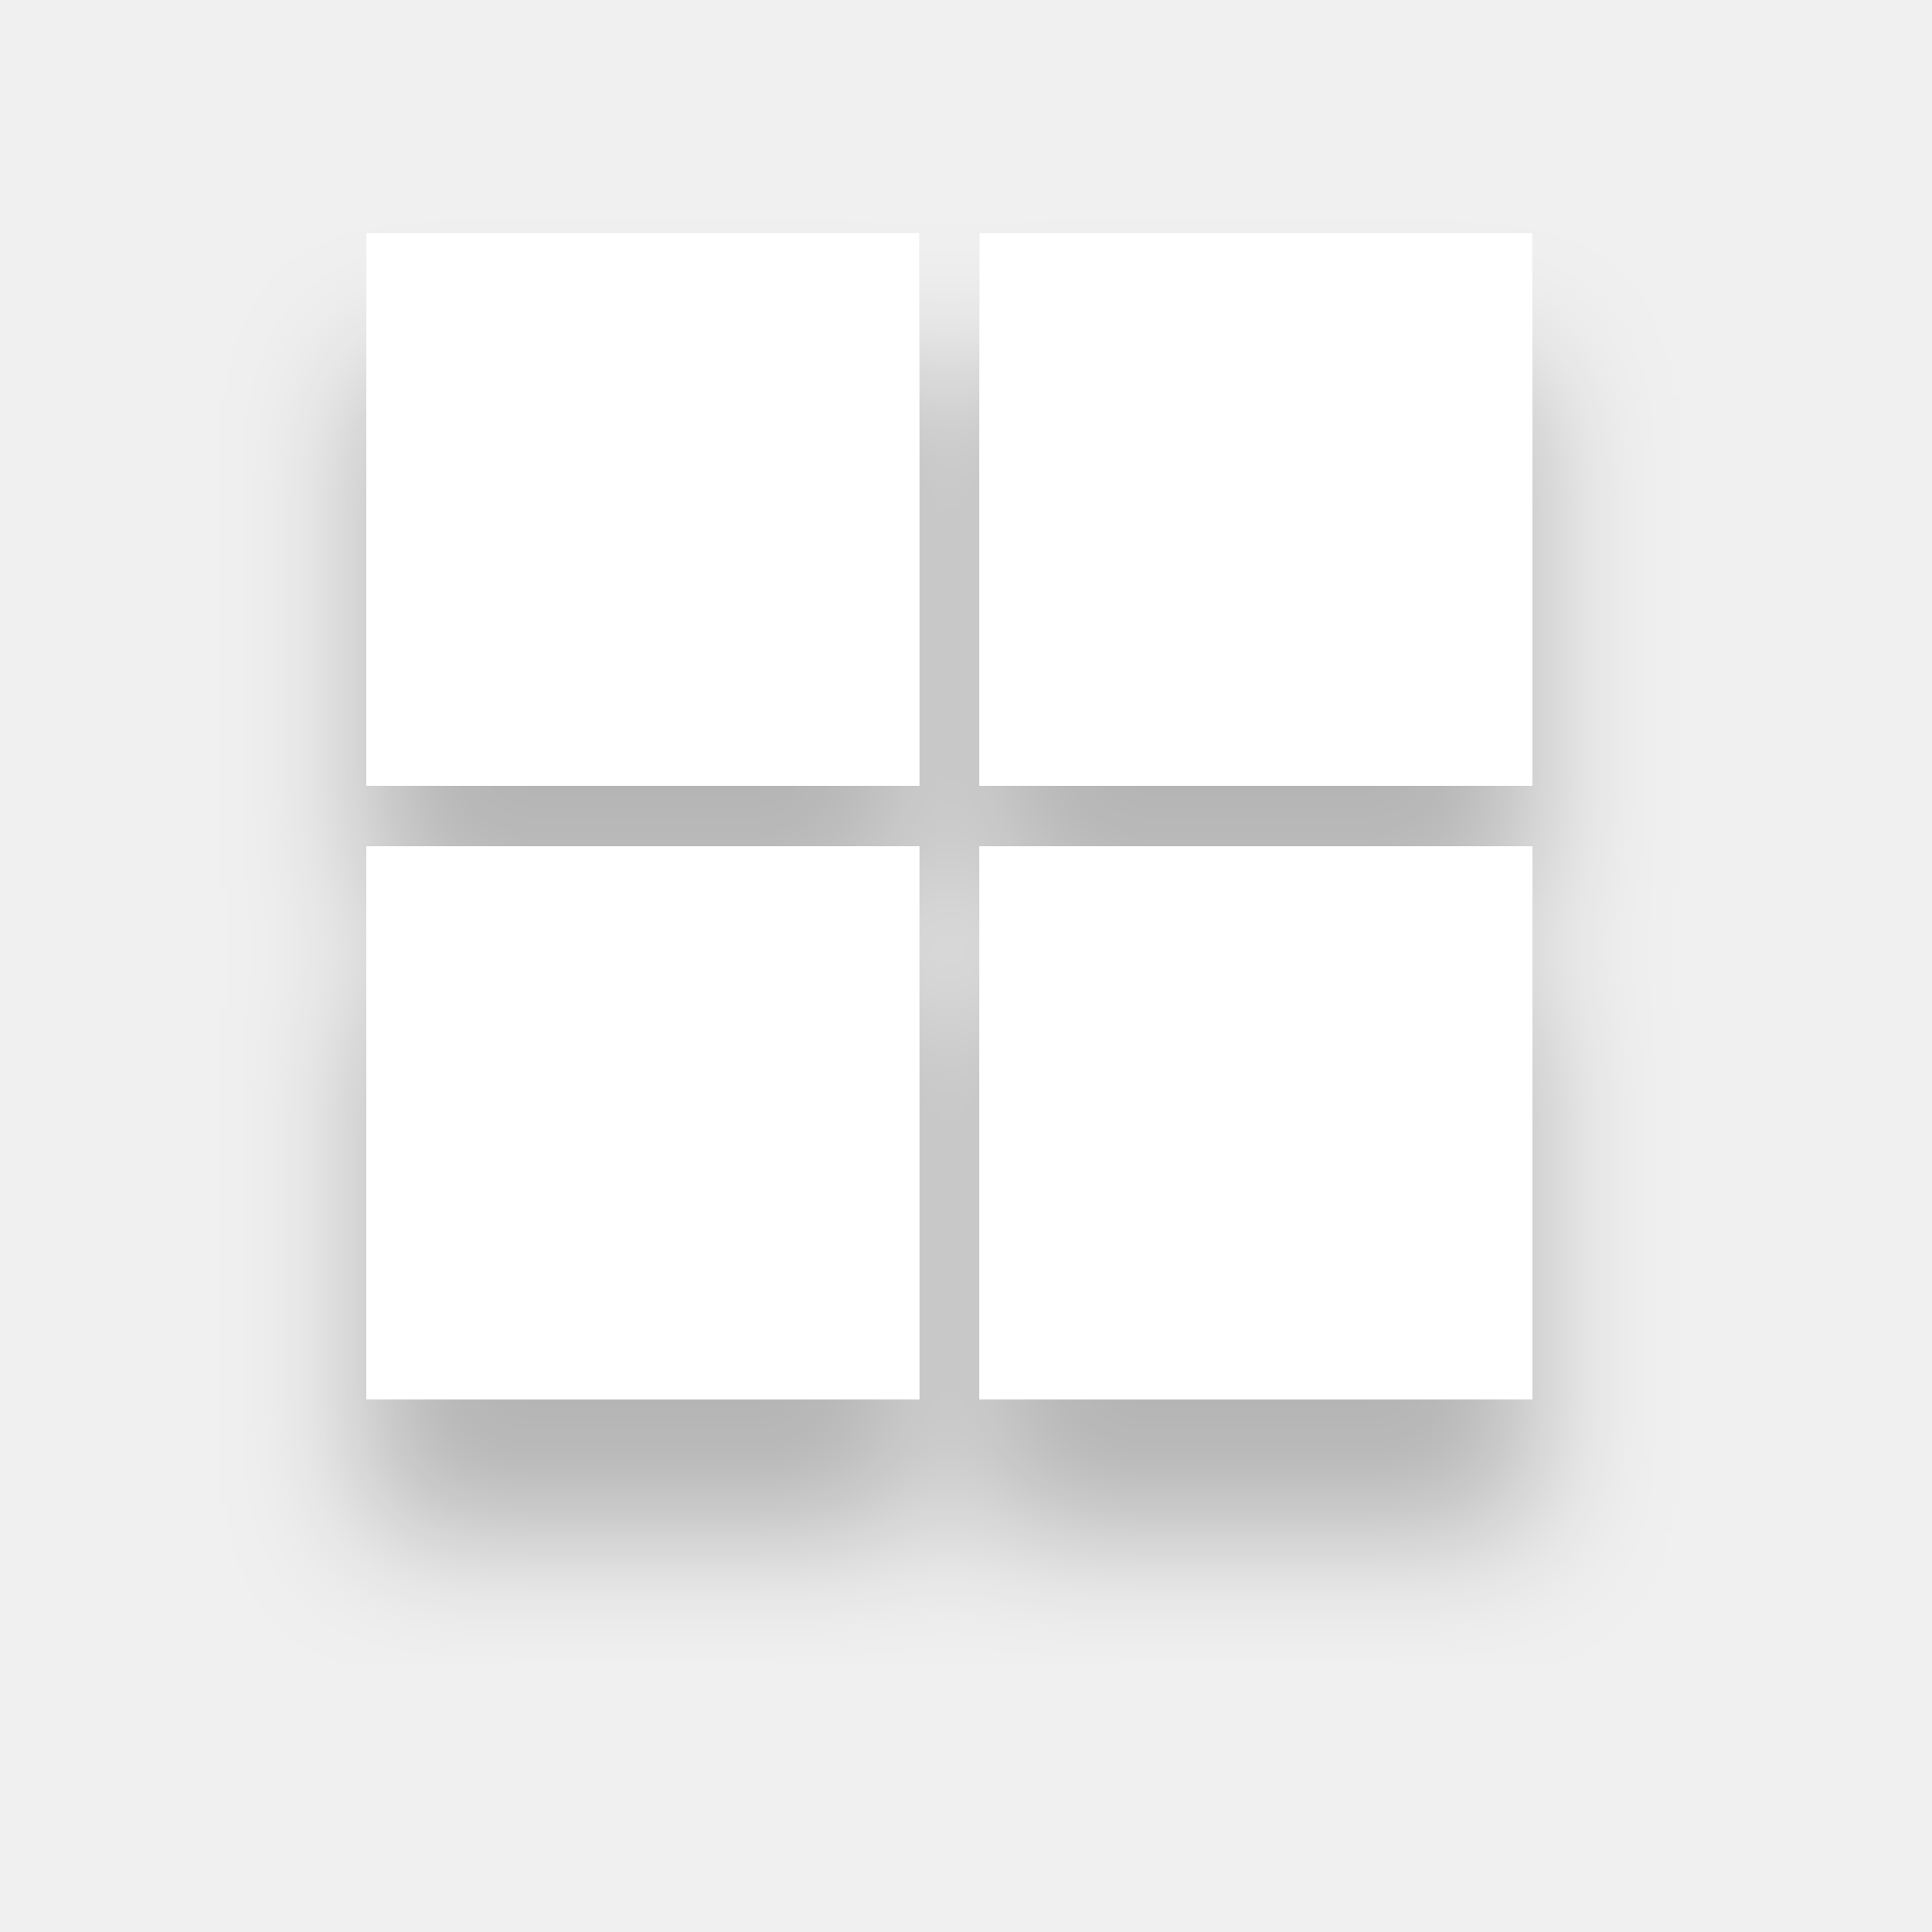
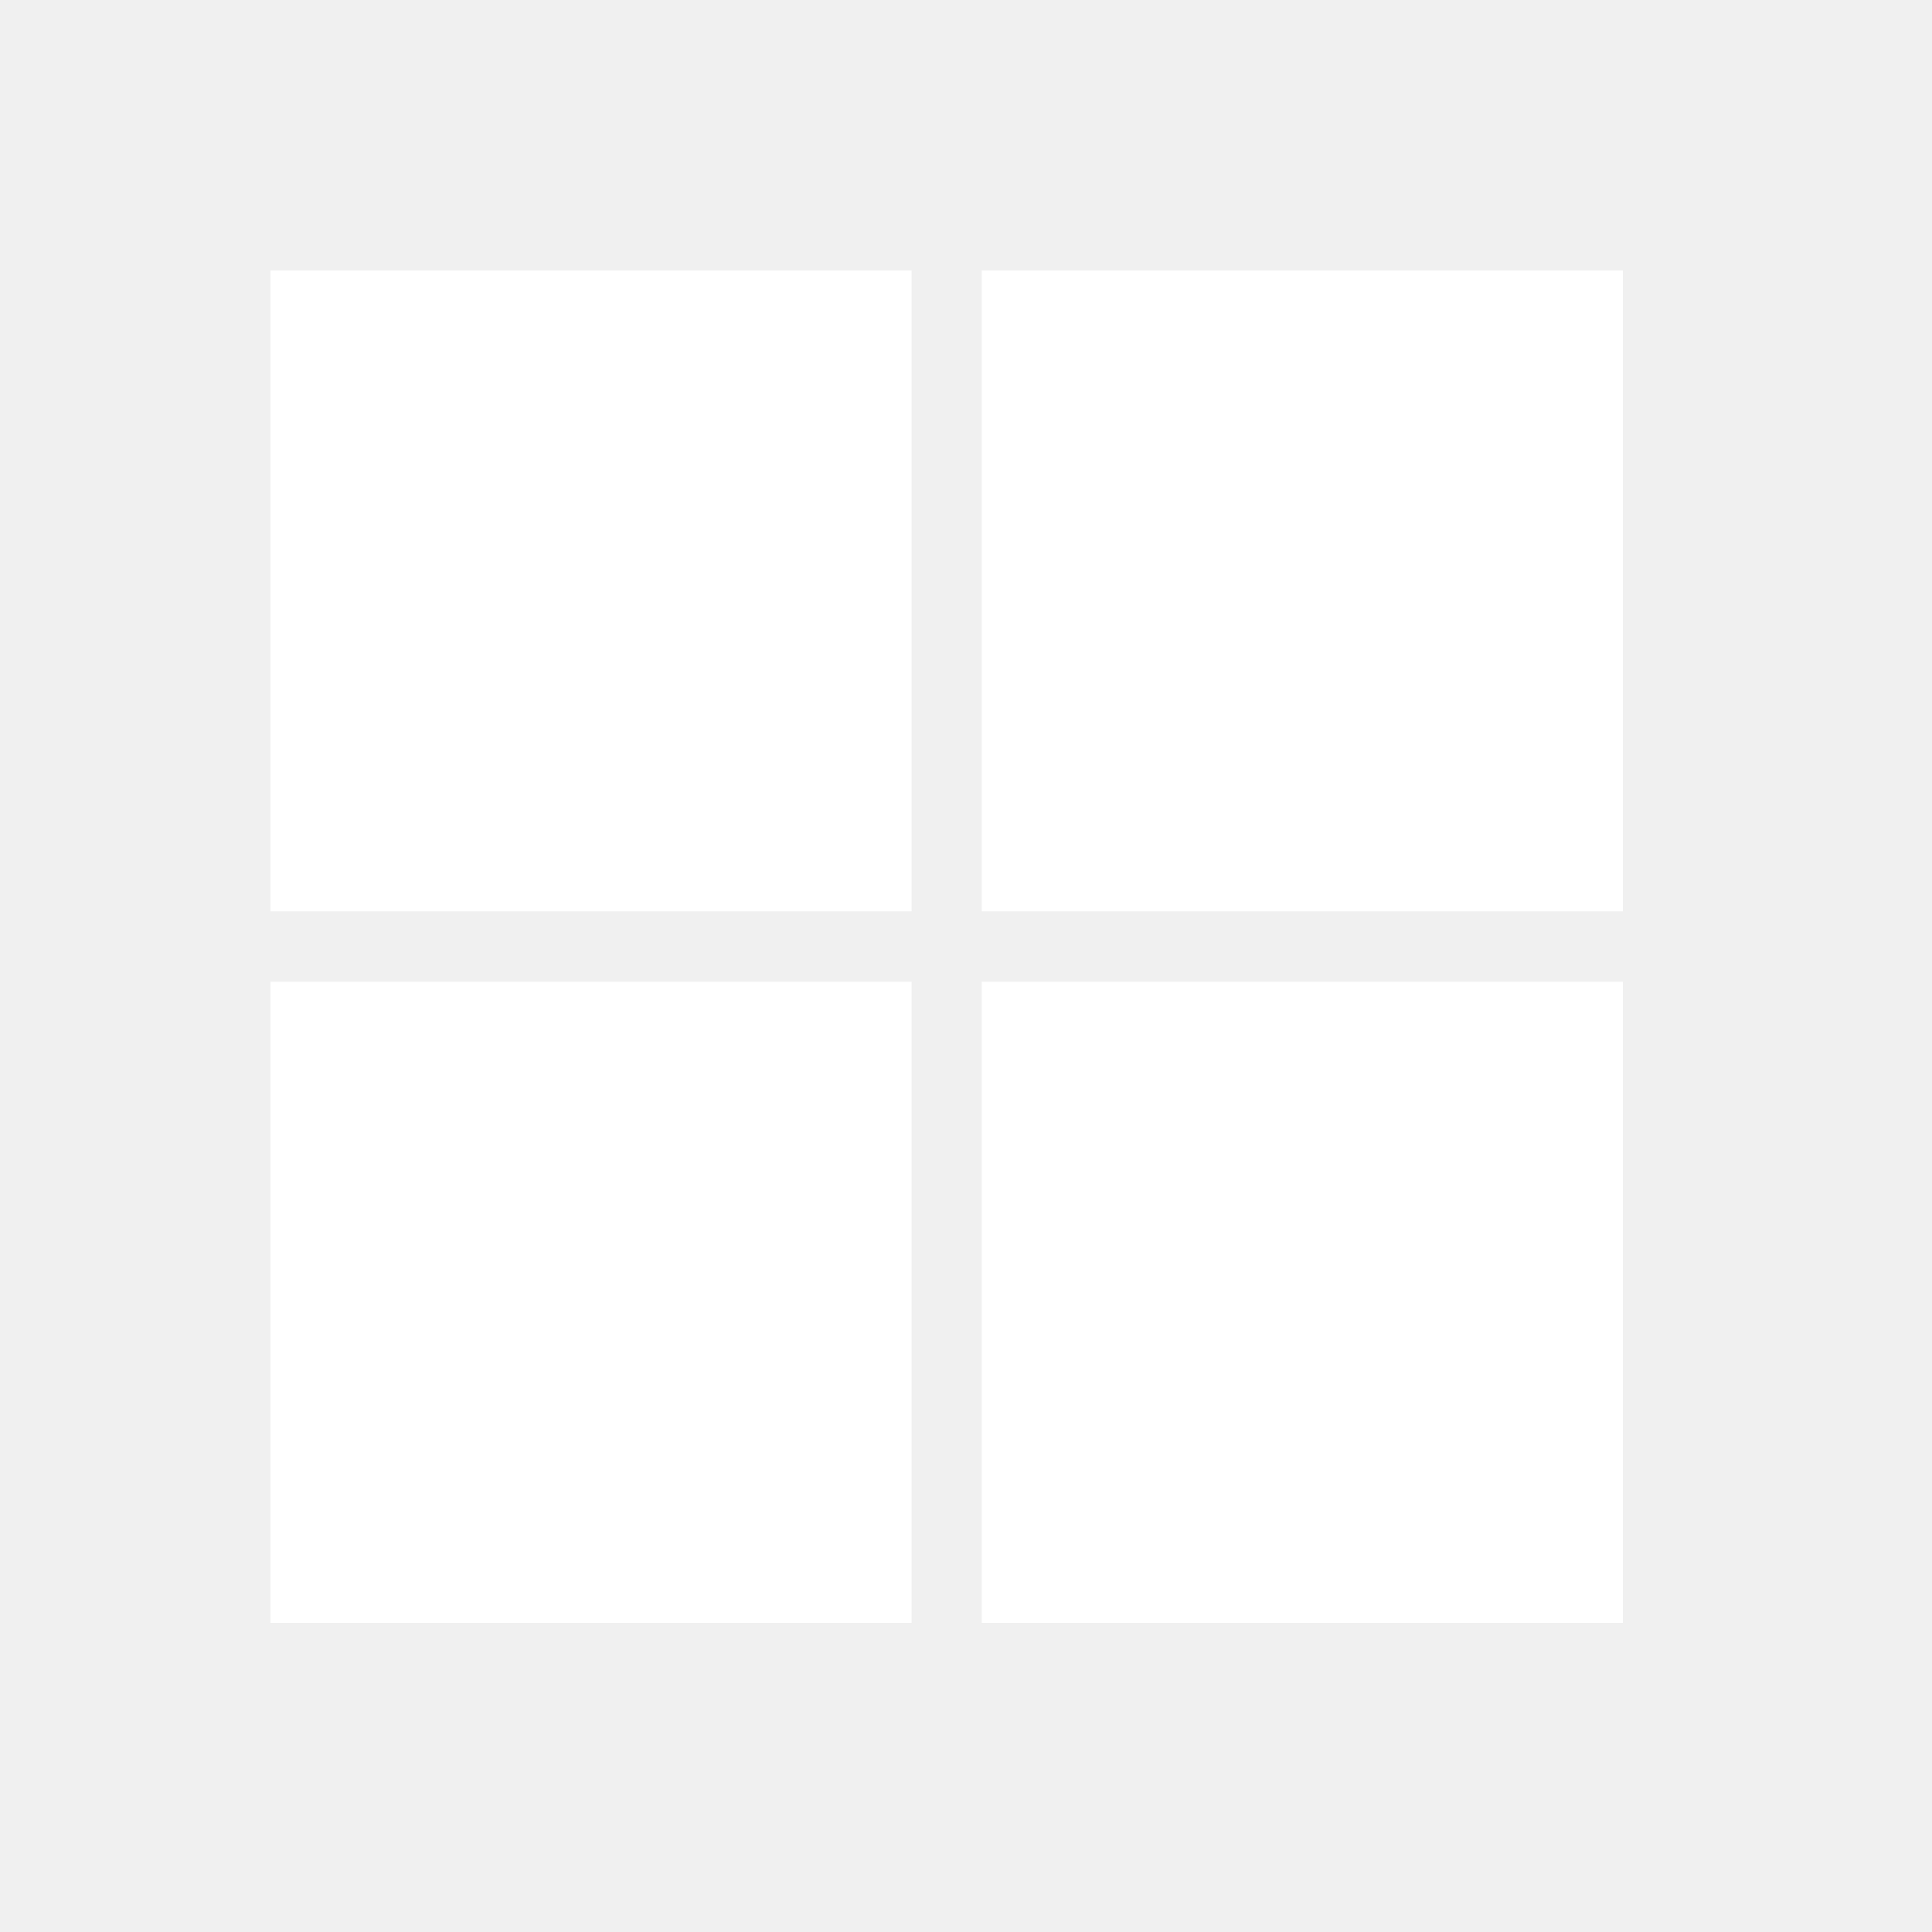
- <svg xmlns="http://www.w3.org/2000/svg" width="58" height="58" viewBox="0 0 58 58" fill="none">
-   <g clip-path="url(#clip0_22_267)" filter="url(#filter0_d_22_267)">
+ <svg xmlns="http://www.w3.org/2000/svg" width="50" height="50" viewBox="0 0 50 50" fill="none">
+   <g clip-path="url(#clip0_22_267)">
    <g clip-path="url(#clip1_22_267)">
-       <path d="M11 7H27.592V23.585H11V7ZM29.408 7H46V23.585H29.408V7ZM11 25.408H27.592V42H11V25.408ZM29.408 25.408H46V42H29.408" fill="white" />
+       <path d="M7 7H23.592V23.585H7V7ZM25.408 7H42V23.585H25.408V7ZM7 25.408H23.592V42H7V25.408ZM25.408 25.408H42V42H25.408" fill="white" />
    </g>
    <g clip-path="url(#clip2_22_267)">
-       <path d="M-2410 -2415H-99V-105H-2410V-2415ZM154 -2415H2465V-105H154V-2415ZM-2410 149H-99V2460H-2410V149ZM154 149H2465V2460H154" fill="white" />
+       <path d="M-2414 -2415H-103V-105H-2414V-2415ZM150 -2415H2461V-105H150V-2415ZM-2414 149H-103V2460H-2414V149ZM150 149H2461V2460H150" fill="white" />
      <g clip-path="url(#clip3_22_267)">
-         <path d="M-2412 -2414H-101V-104H-2412V-2414ZM152 -2414H2463V-104H152V-2414ZM-2412 150H-101V2461H-2412V150ZM152 150H2463V2461H152" fill="white" />
+         <path d="M-2416 -2414H-105V-104H-2416V-2414ZM148 -2414H2459V-104H148V-2414ZM-2416 150H-105V2461H-2416V150ZM148 150H2459V2461H148" fill="white" />
      </g>
    </g>
  </g>
  <defs>
-     <filter id="filter0_d_22_267" x="0" y="0" width="58" height="58" filterUnits="userSpaceOnUse" color-interpolation-filters="sRGB">
-       <feFlood flood-opacity="0" result="BackgroundImageFix" />
-       <feColorMatrix in="SourceAlpha" type="matrix" values="0 0 0 0 0 0 0 0 0 0 0 0 0 0 0 0 0 0 127 0" result="hardAlpha" />
-       <feOffset dy="4" />
-       <feGaussianBlur stdDeviation="2" />
-       <feComposite in2="hardAlpha" operator="out" />
-       <feColorMatrix type="matrix" values="0 0 0 0 0 0 0 0 0 0 0 0 0 0 0 0 0 0 0.25 0" />
-       <feBlend mode="normal" in2="BackgroundImageFix" result="effect1_dropShadow_22_267" />
-       <feBlend mode="normal" in="SourceGraphic" in2="effect1_dropShadow_22_267" result="shape" />
-     </filter>
    <clipPath id="clip0_22_267">
-       <rect width="50" height="50" fill="white" transform="translate(4)" />
+       <rect width="50" height="50" fill="white" />
    </clipPath>
    <clipPath id="clip1_22_267">
-       <rect width="35" height="35" fill="white" transform="translate(11 7)" />
+       <rect width="35" height="35" fill="white" transform="translate(7 7)" />
    </clipPath>
    <clipPath id="clip2_22_267">
-       <rect width="4875" height="4875" fill="white" transform="translate(-2410 -2415)" />
+       <rect width="4875" height="4875" fill="white" transform="translate(-2414 -2415)" />
    </clipPath>
    <clipPath id="clip3_22_267">
-       <rect width="4875" height="4875" fill="white" transform="translate(-2412 -2414)" />
+       <rect width="4875" height="4875" fill="white" transform="translate(-2416 -2414)" />
    </clipPath>
  </defs>
</svg>
